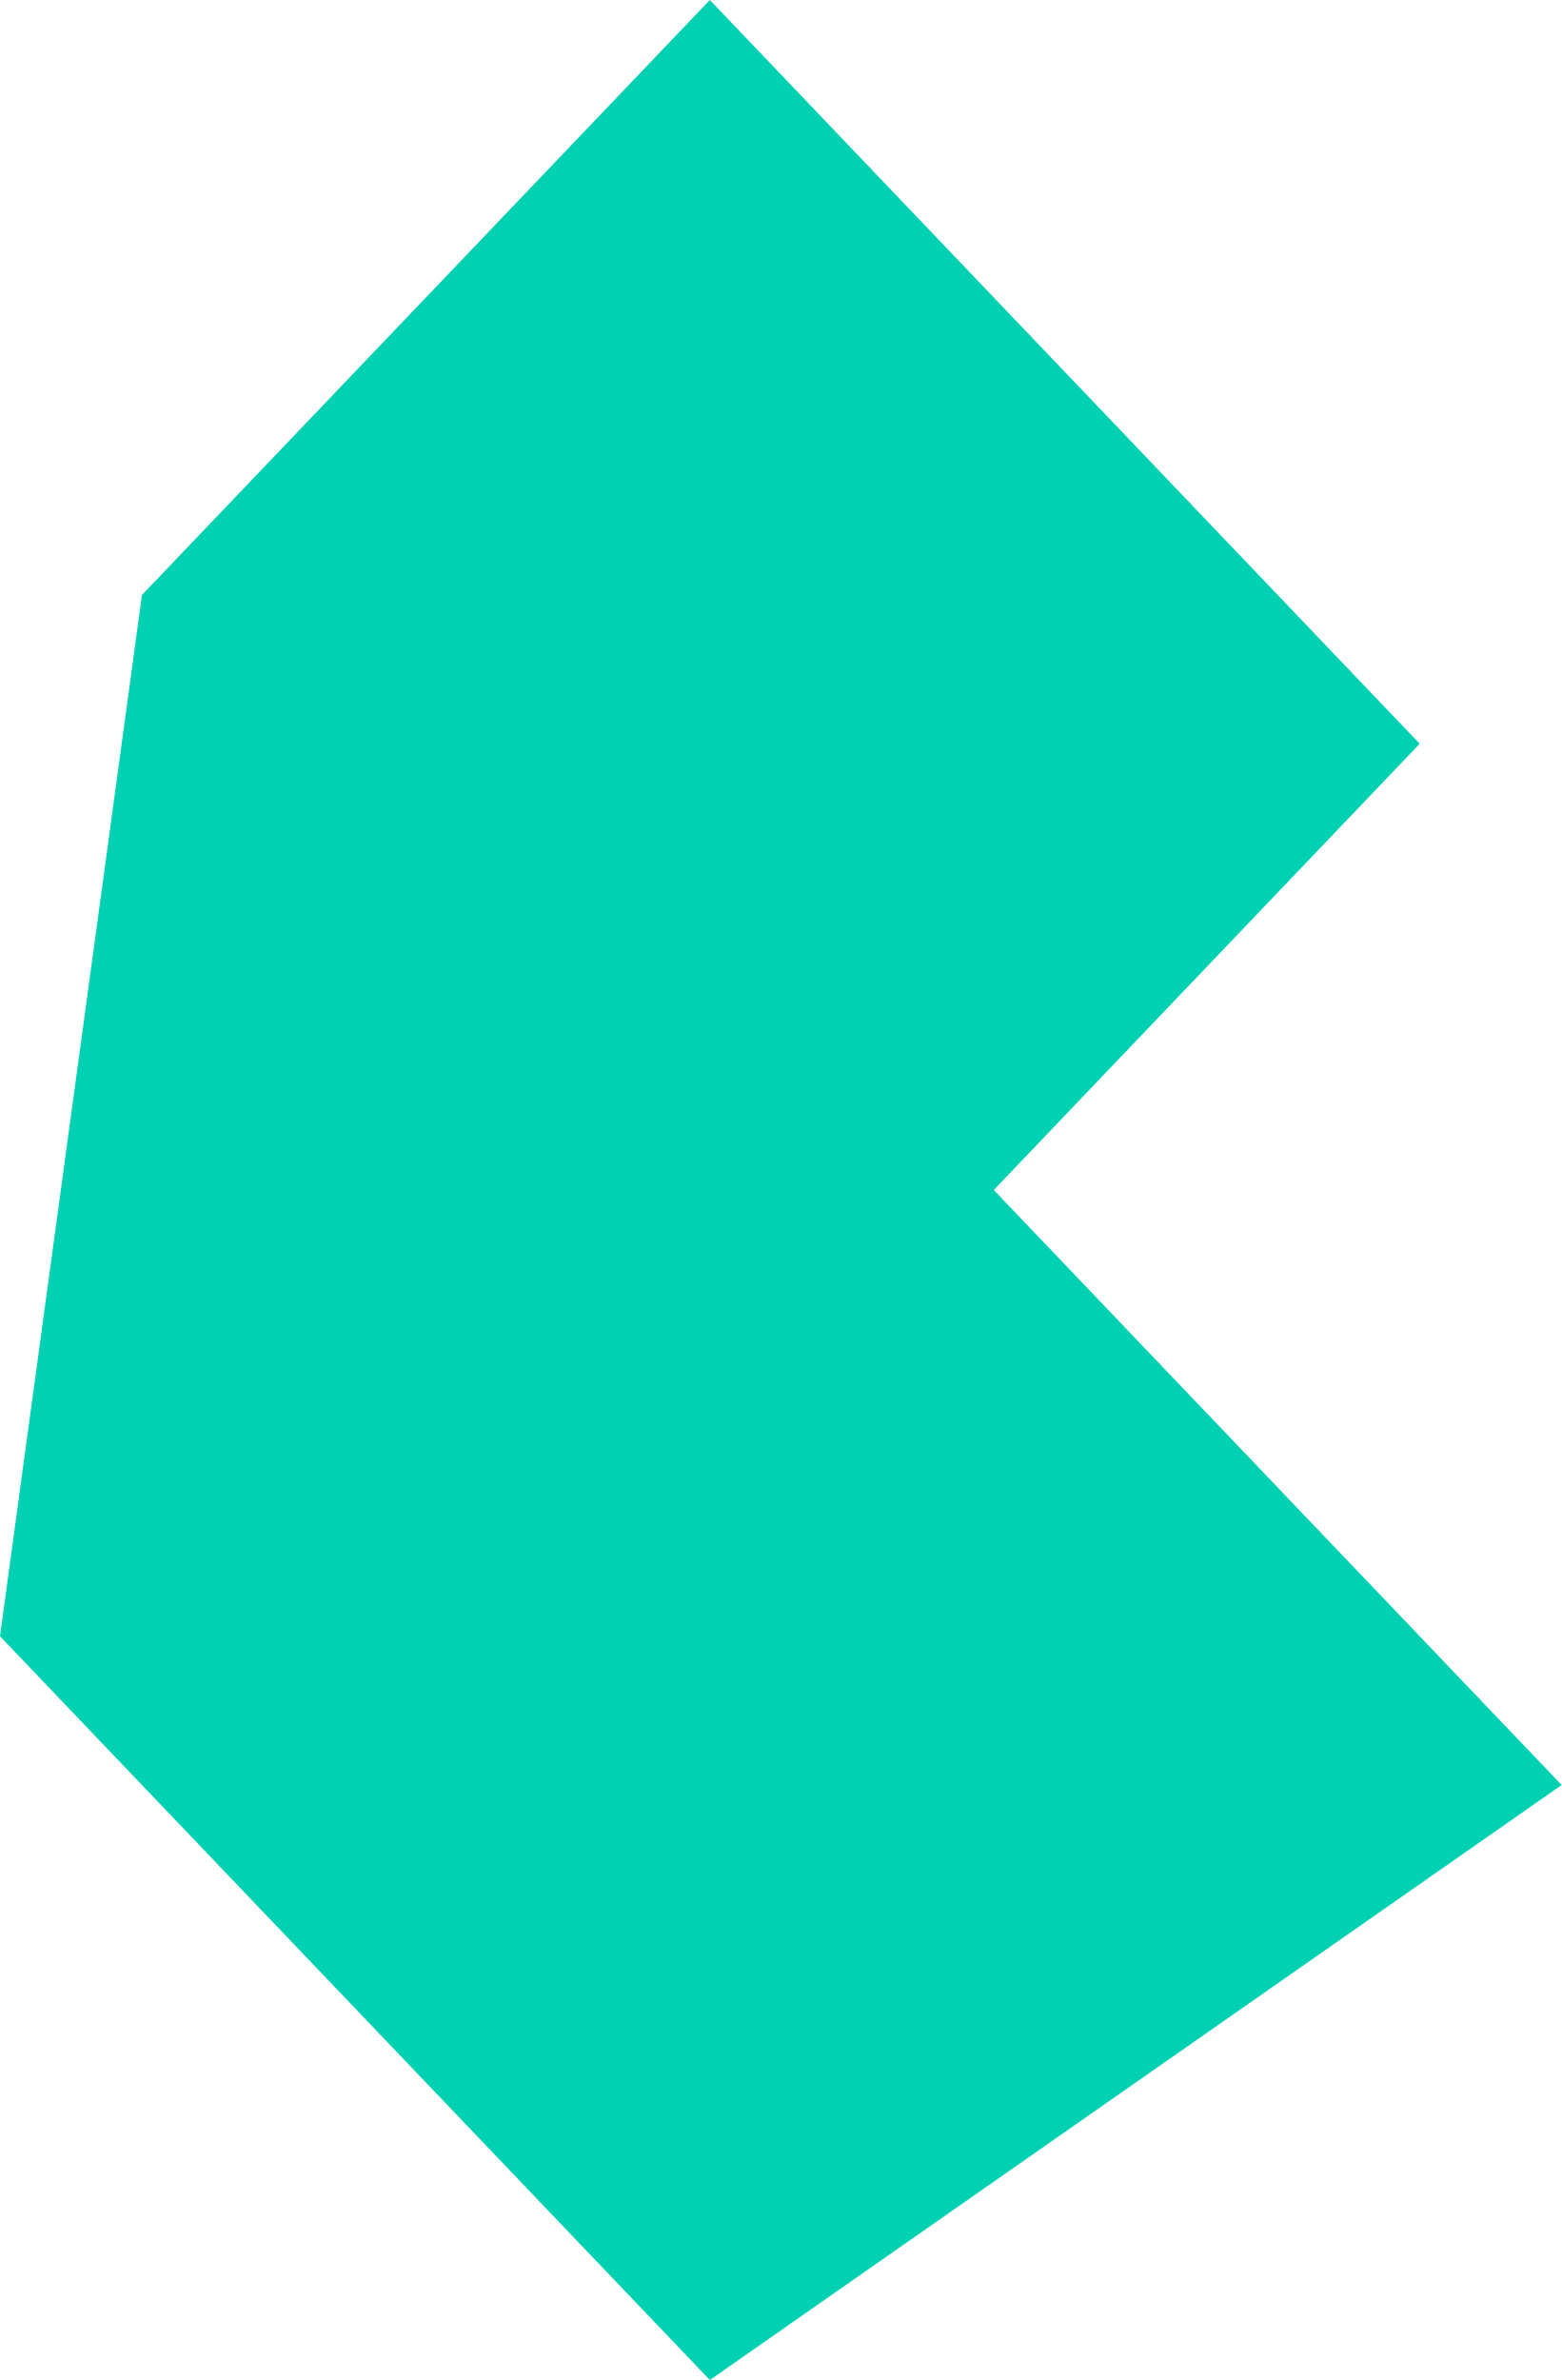
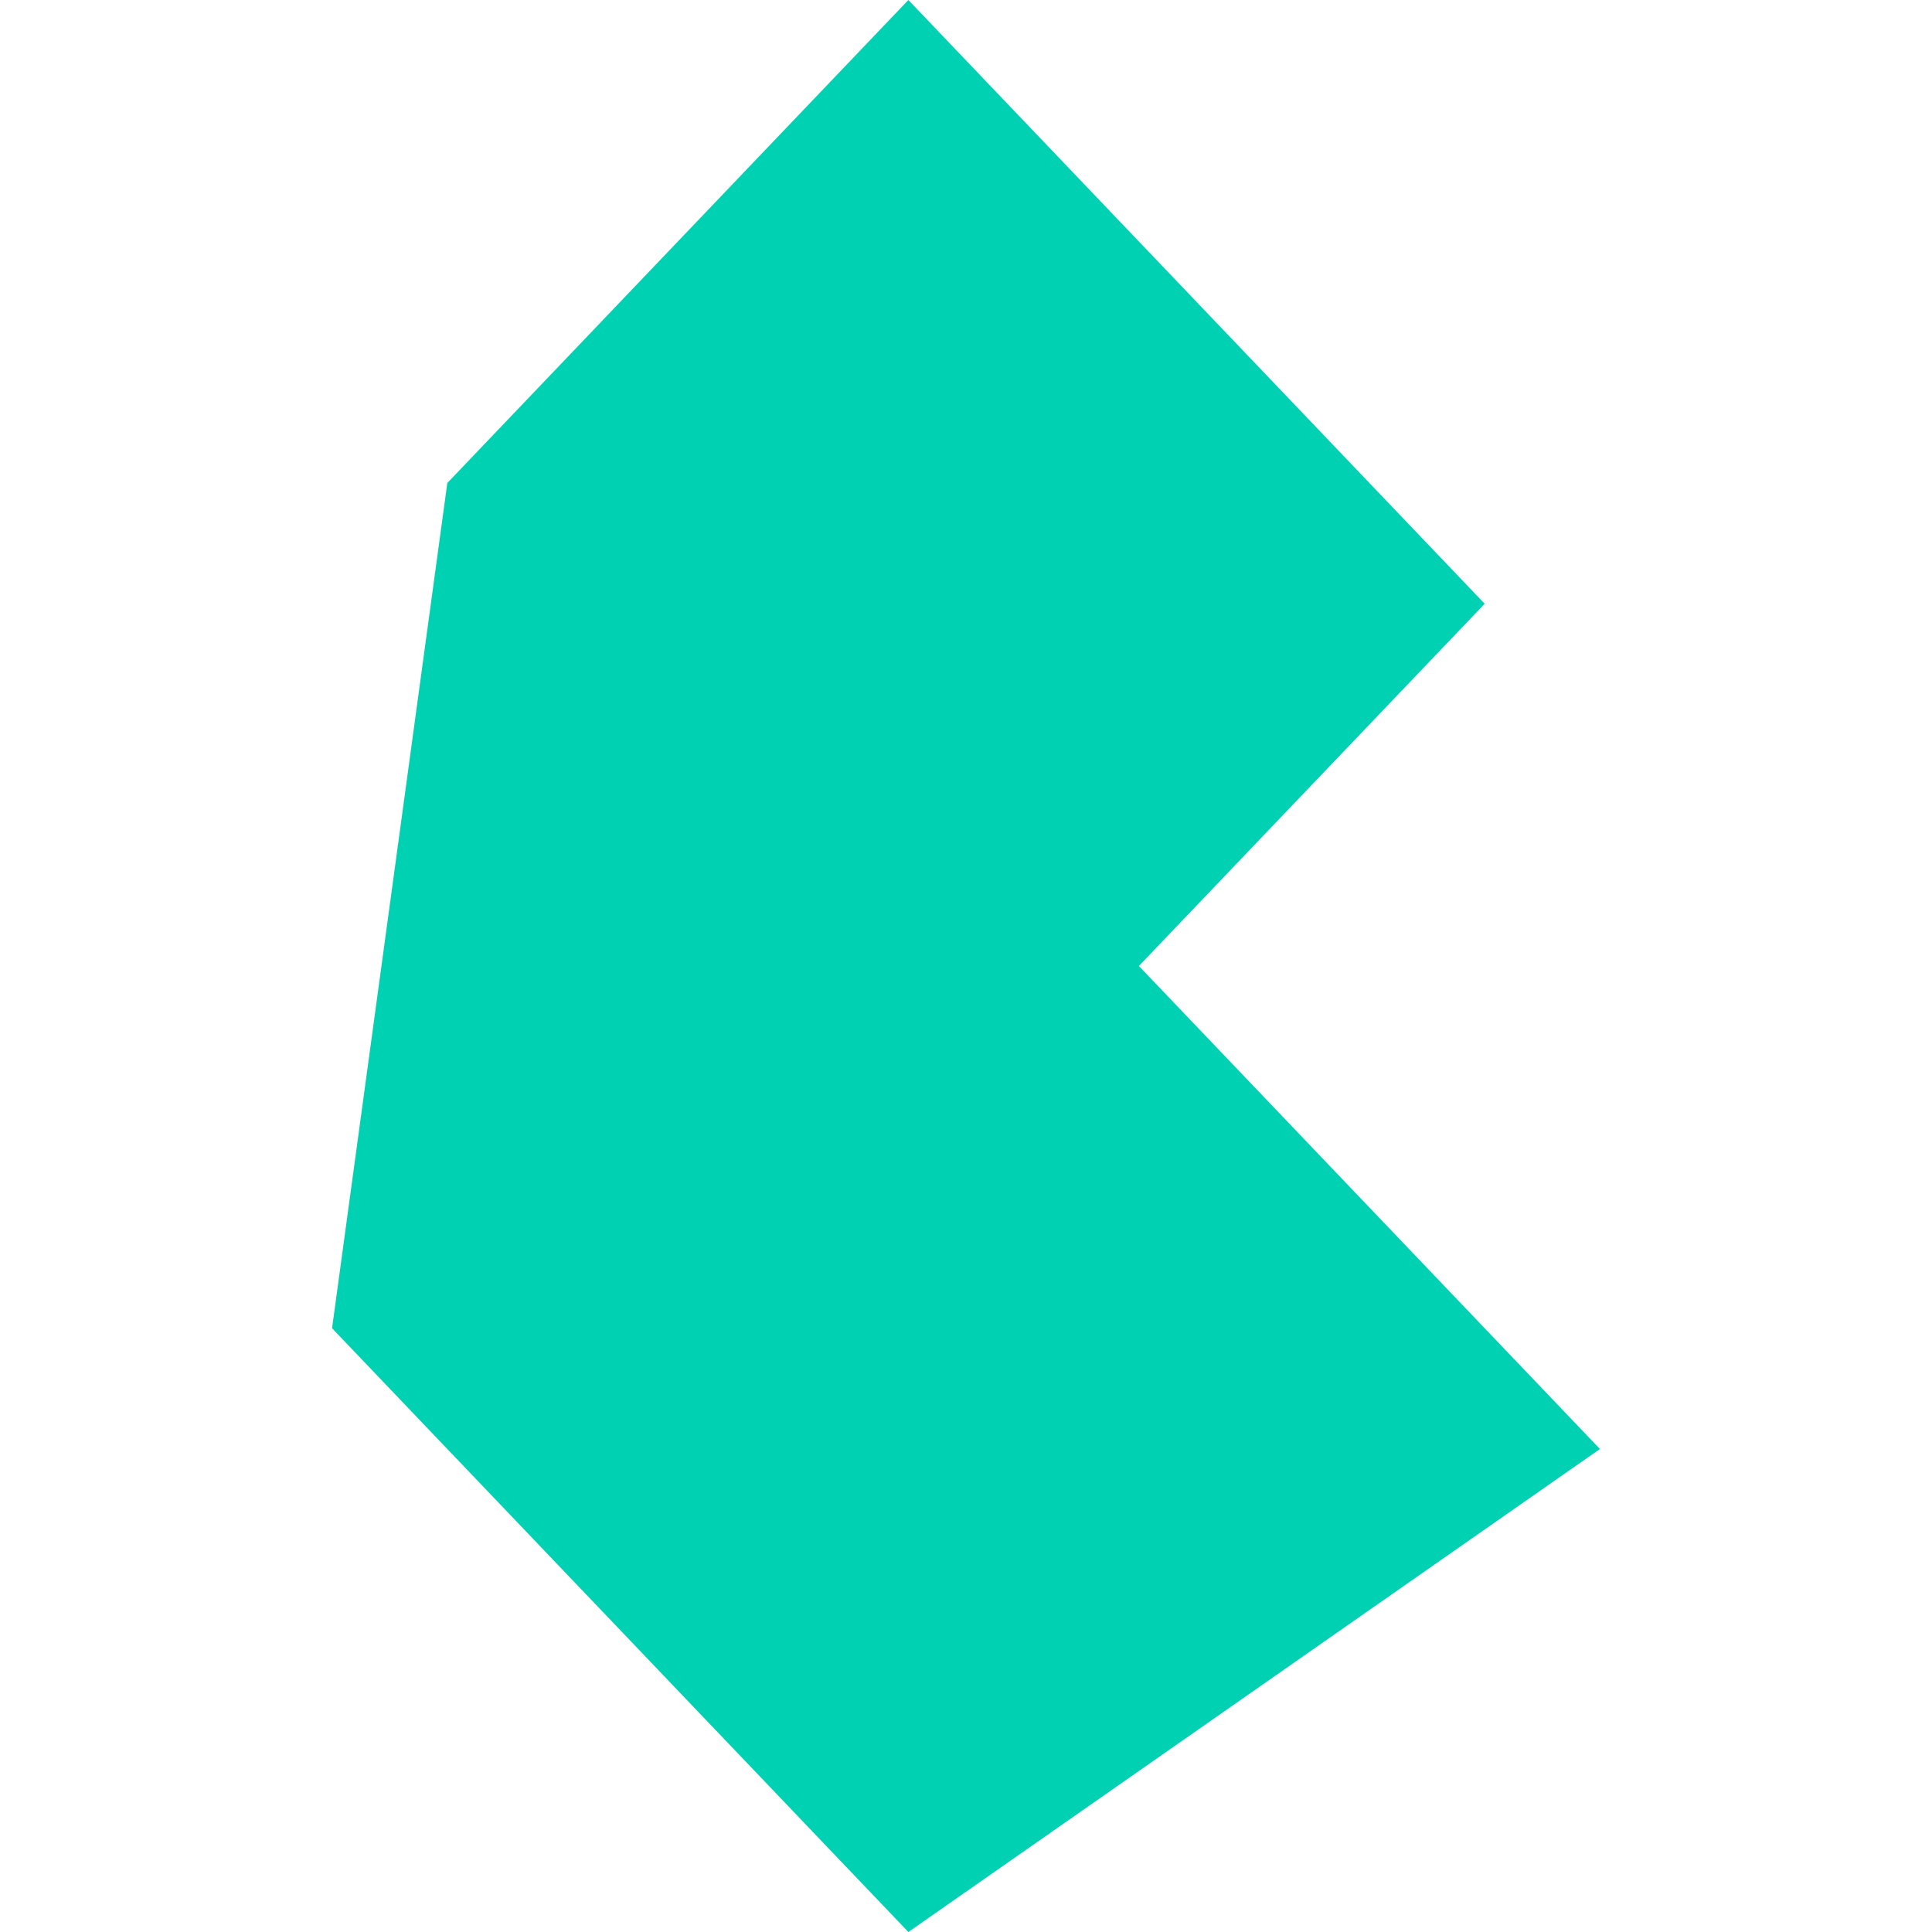
- <svg xmlns="http://www.w3.org/2000/svg" width="42" height="64" viewBox="0 0 42 64" fill="none">
-   <path fill-rule="evenodd" clip-rule="evenodd" d="M0 44L3.818 16L19.091 0L38.182 20L26.727 32L42 48L19.091 64L0 44Z" fill="#00D1B2" />
+ <svg xmlns="http://www.w3.org/2000/svg" width="64" height="64" viewBox="0 0 64 64" fill="none">
+   <path fill-rule="evenodd" clip-rule="evenodd" d="M11 44L14.818 16L30.091 0L49.182 20L37.727 32L53 48L30.091 64L11 44Z" fill="#00D1B2" />
</svg>
